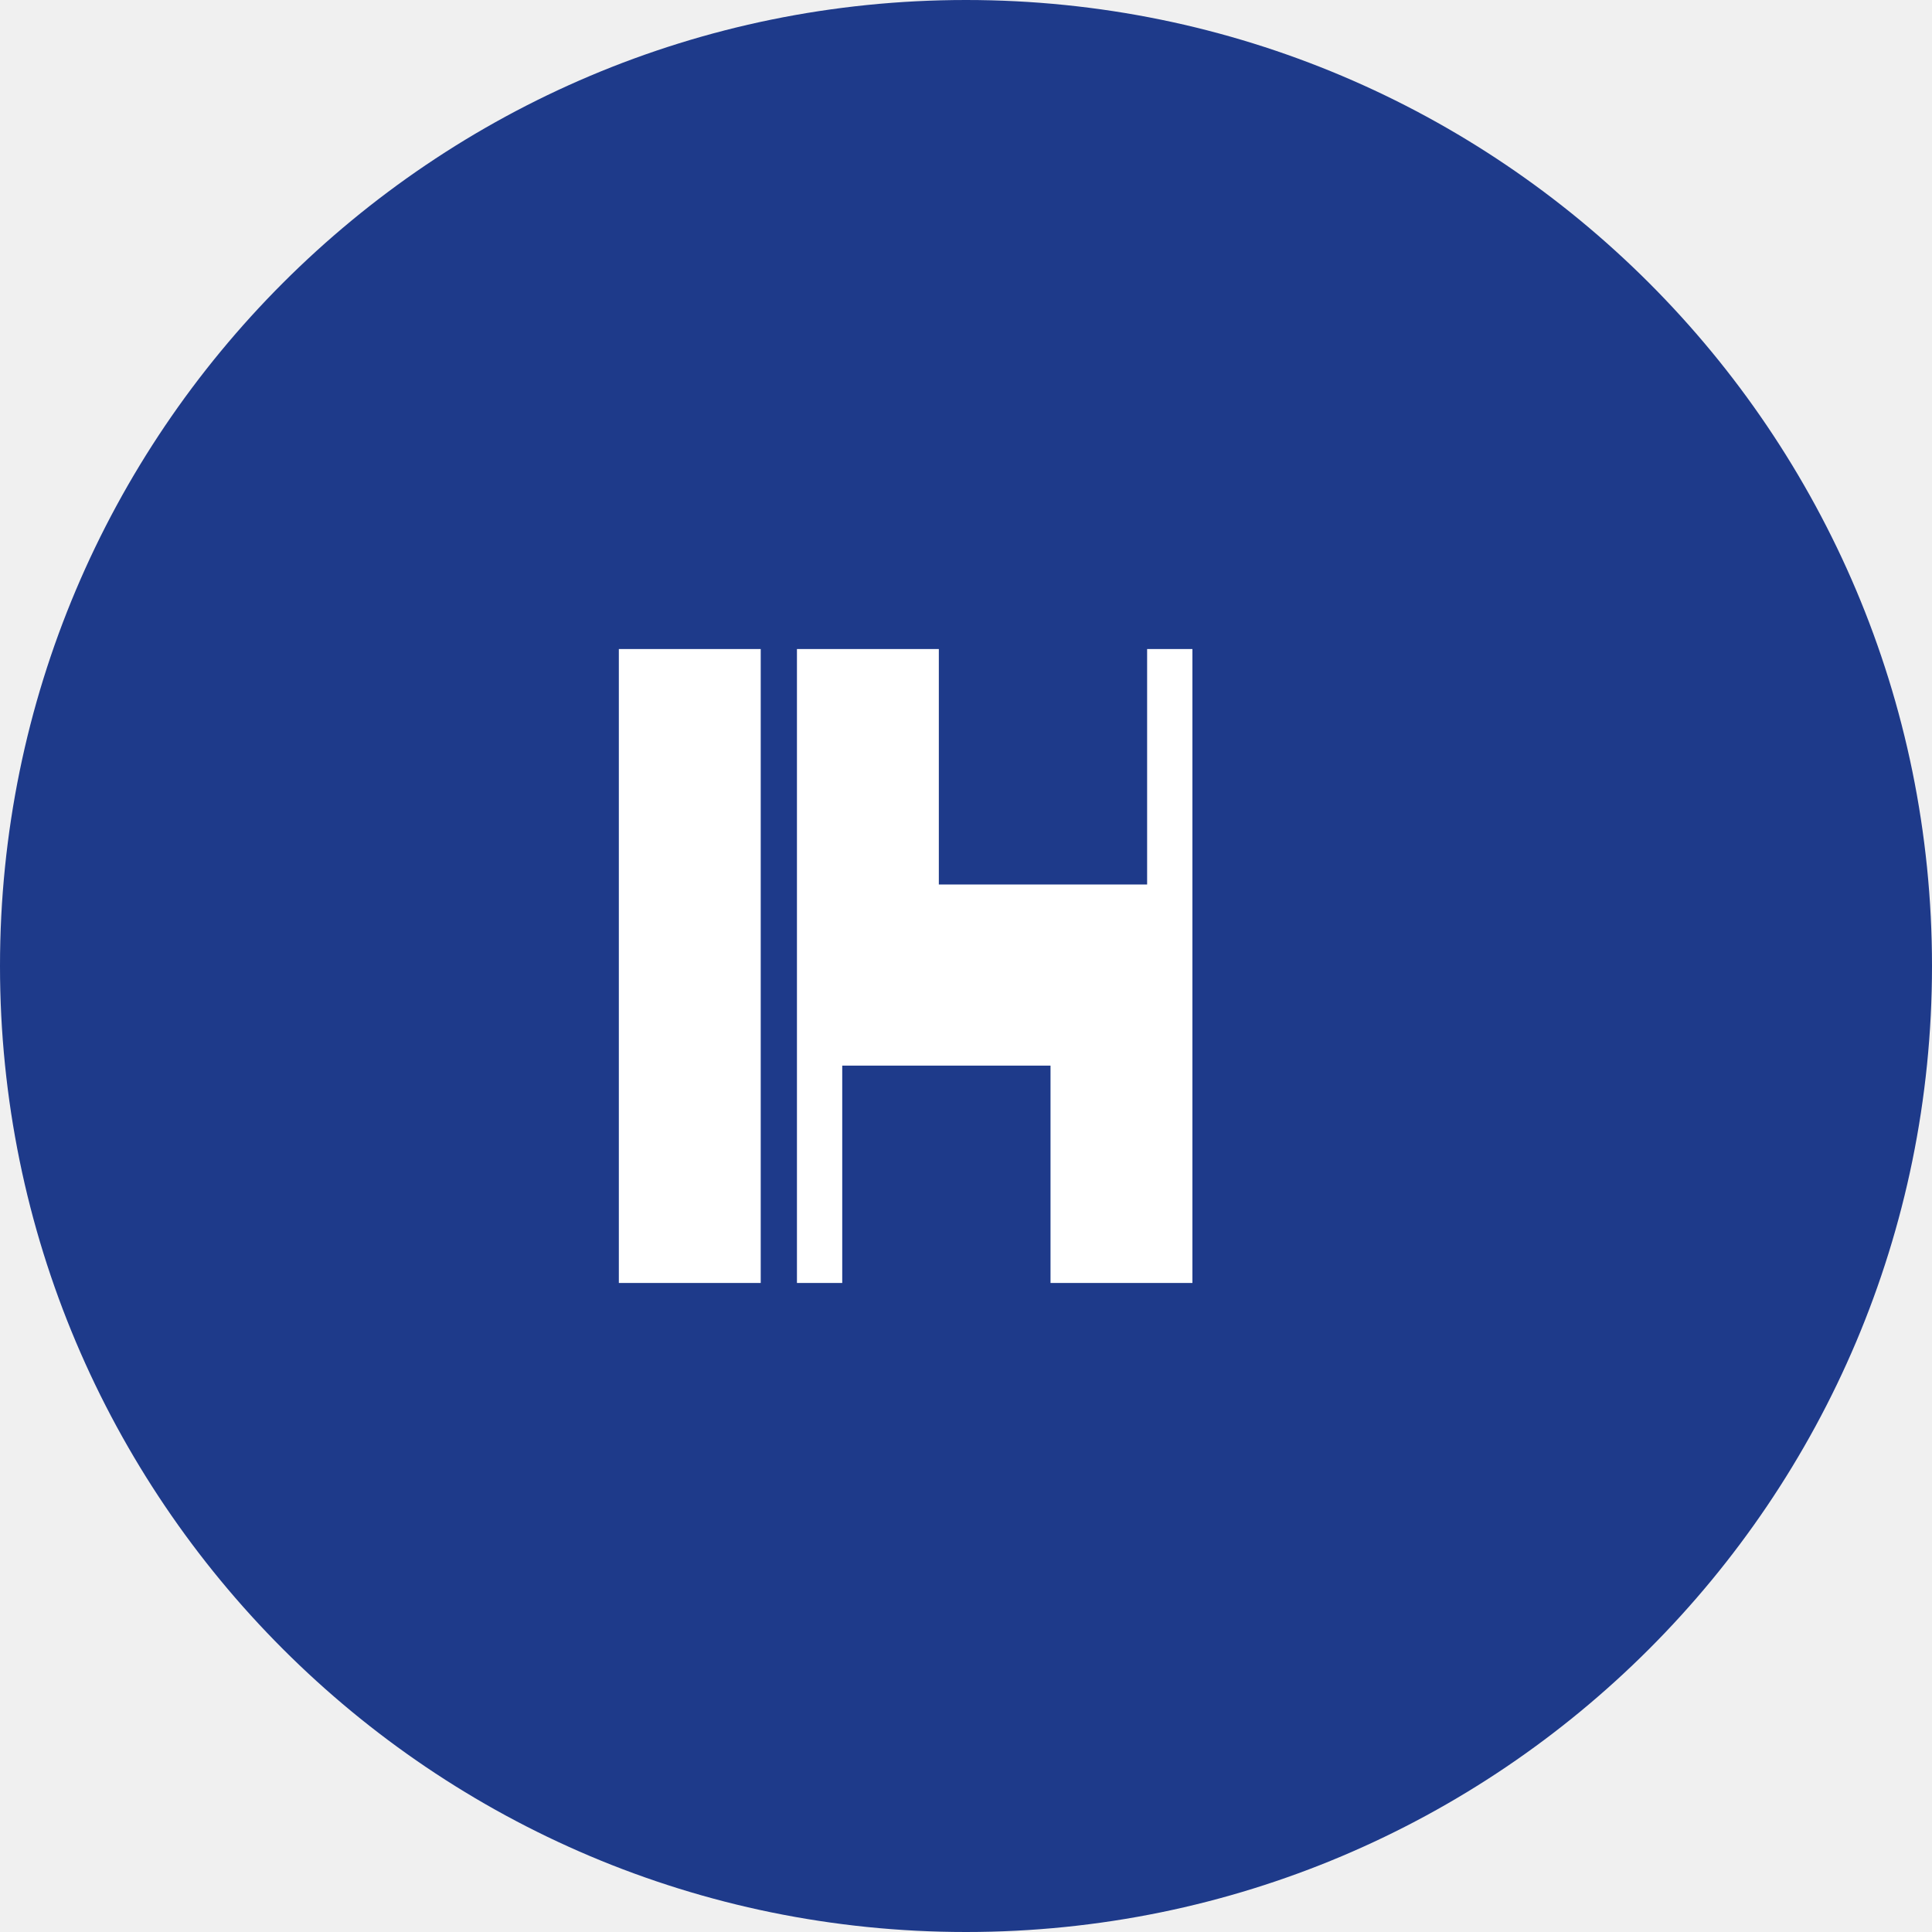
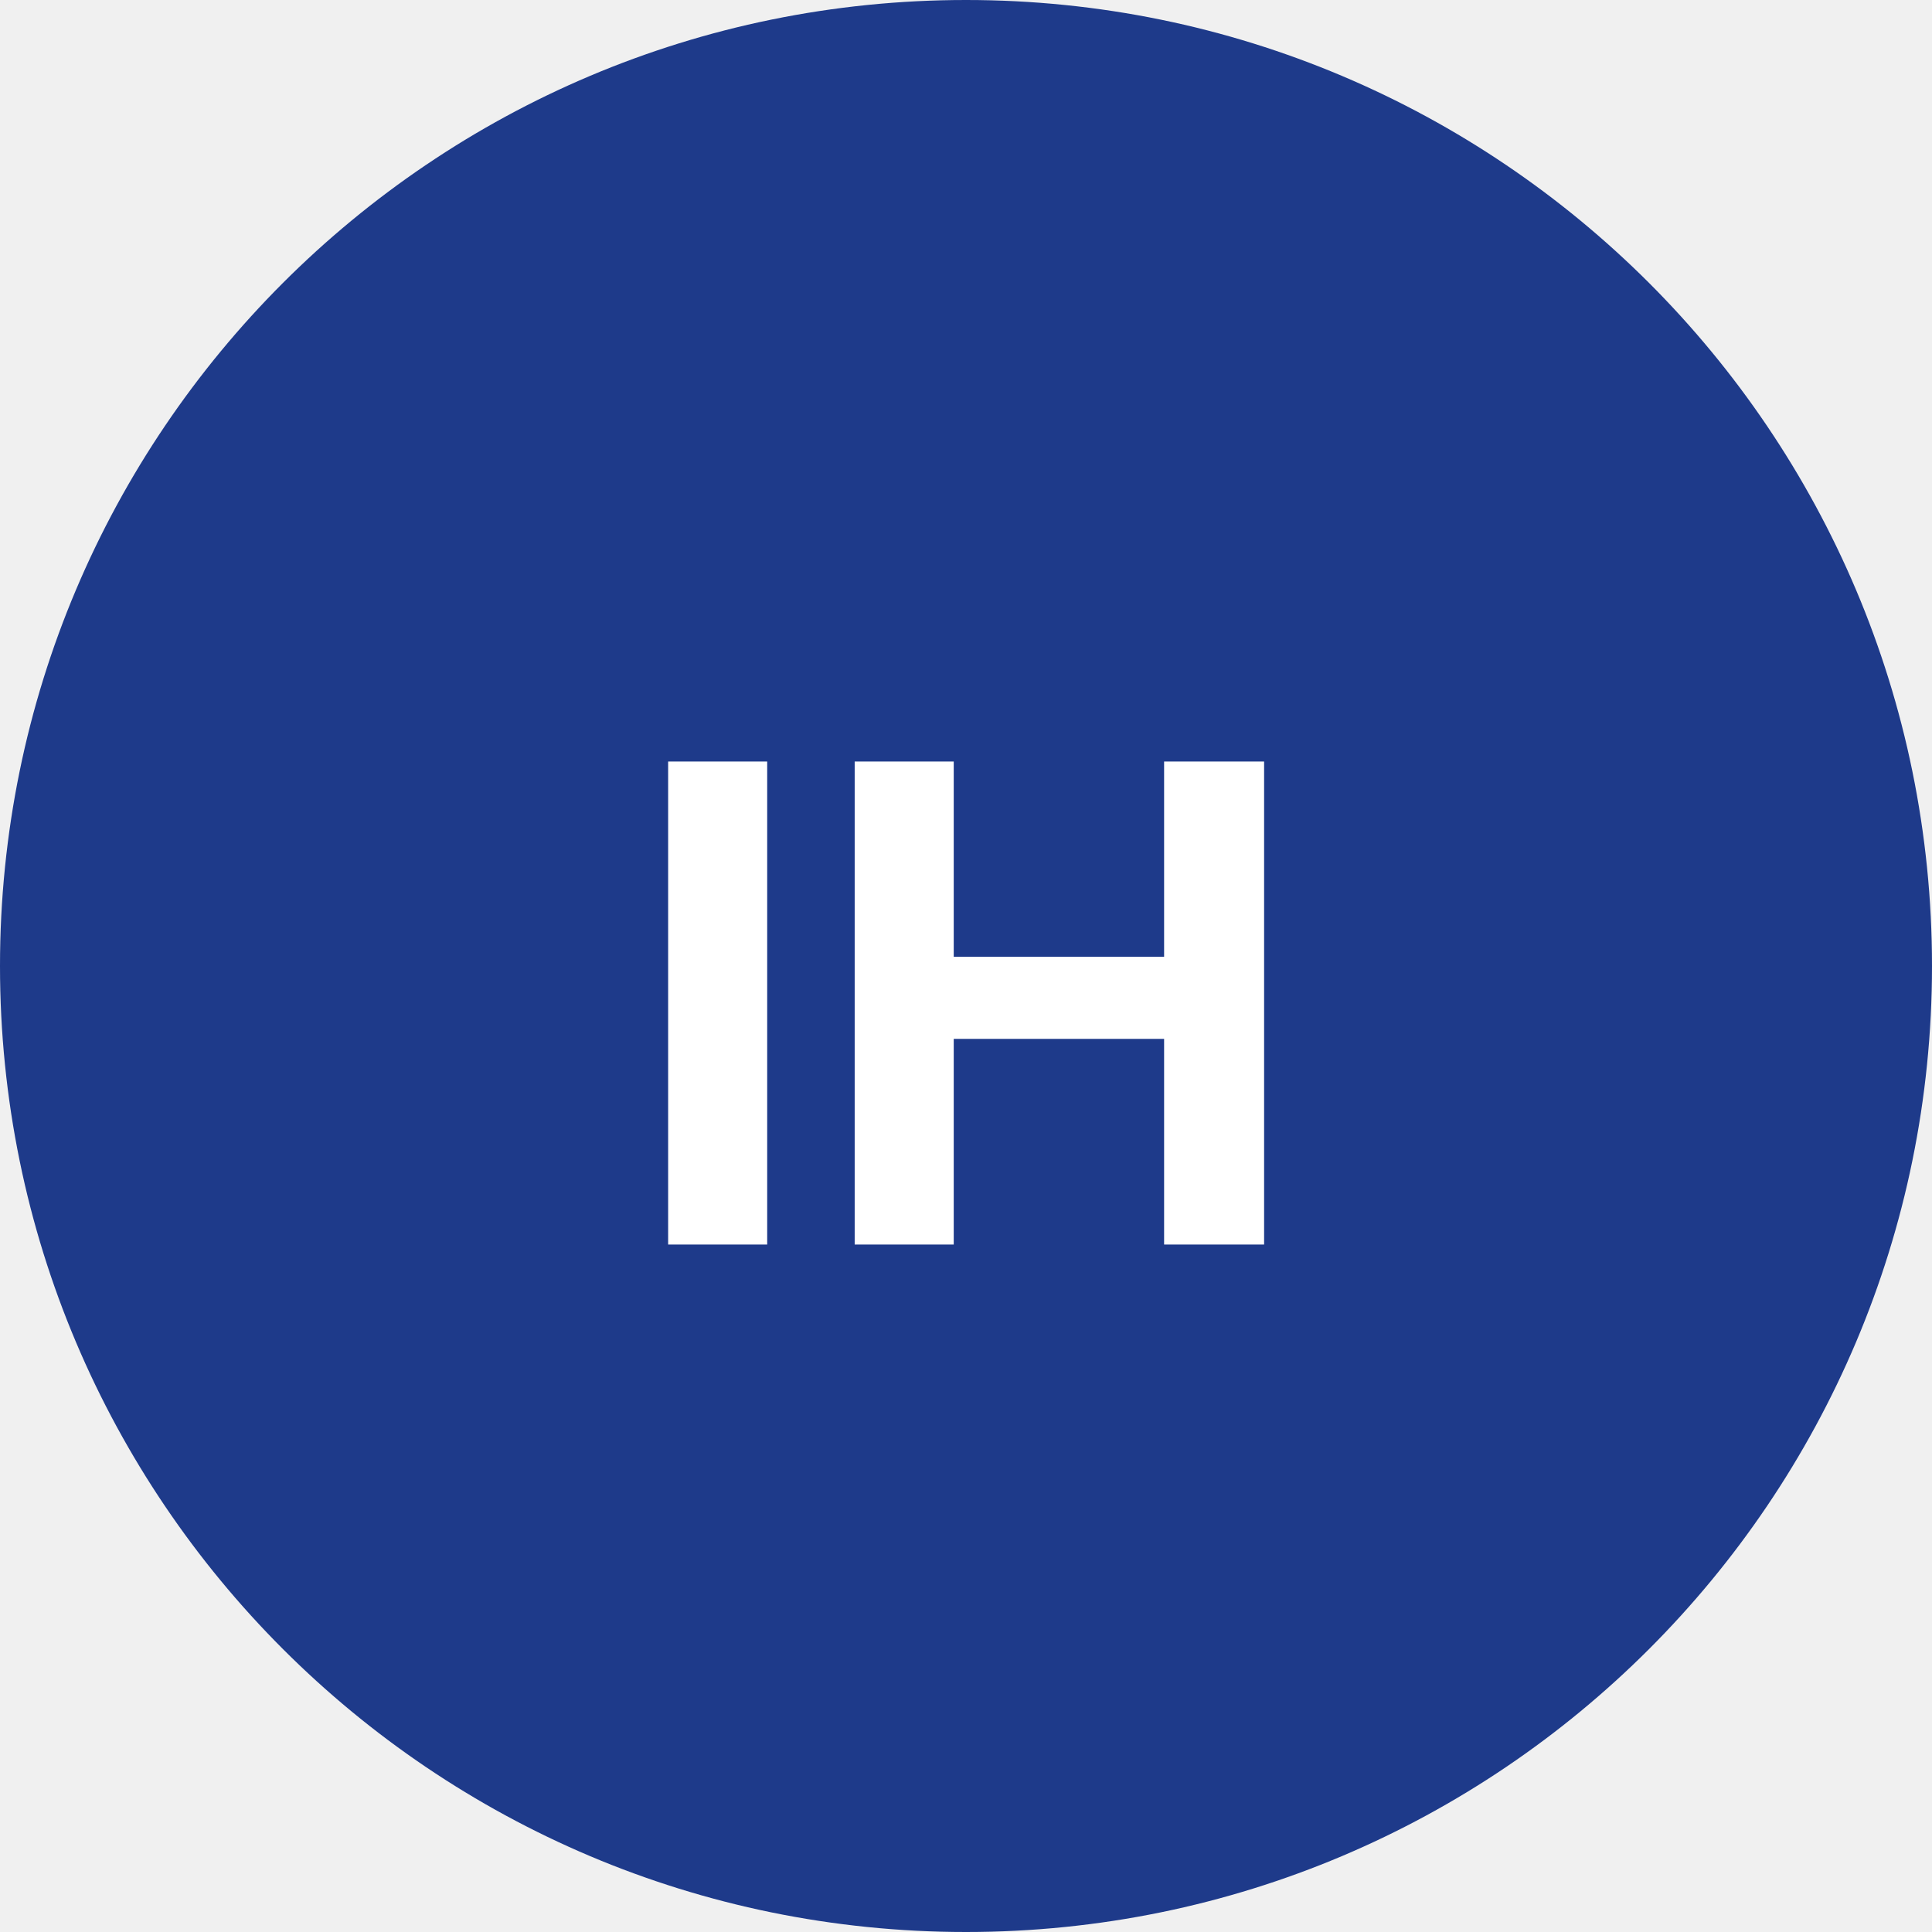
<svg xmlns="http://www.w3.org/2000/svg" viewBox="0 0 32 32" role="img" aria-label="In House Bank">
  <circle cx="16" cy="16" r="16" fill="#1e3a8a" />
-   <path fill="#ffffff" d="M10.25 10.75h2.35v10.5h-2.35V10.75zm7.15 0h2.35v10.5h-2.35v-3.6h-3.45v3.6H13.2V10.75h2.35v3.9h3.45v-3.9z" />
+   <text x="16" y="16.5" text-anchor="middle" dominant-baseline="middle" fill="#ffffff" font-family="Inter, ui-sans-serif, system-ui, sans-serif" font-size="11" font-weight="700">
+     IH
+   </text>
</svg>
